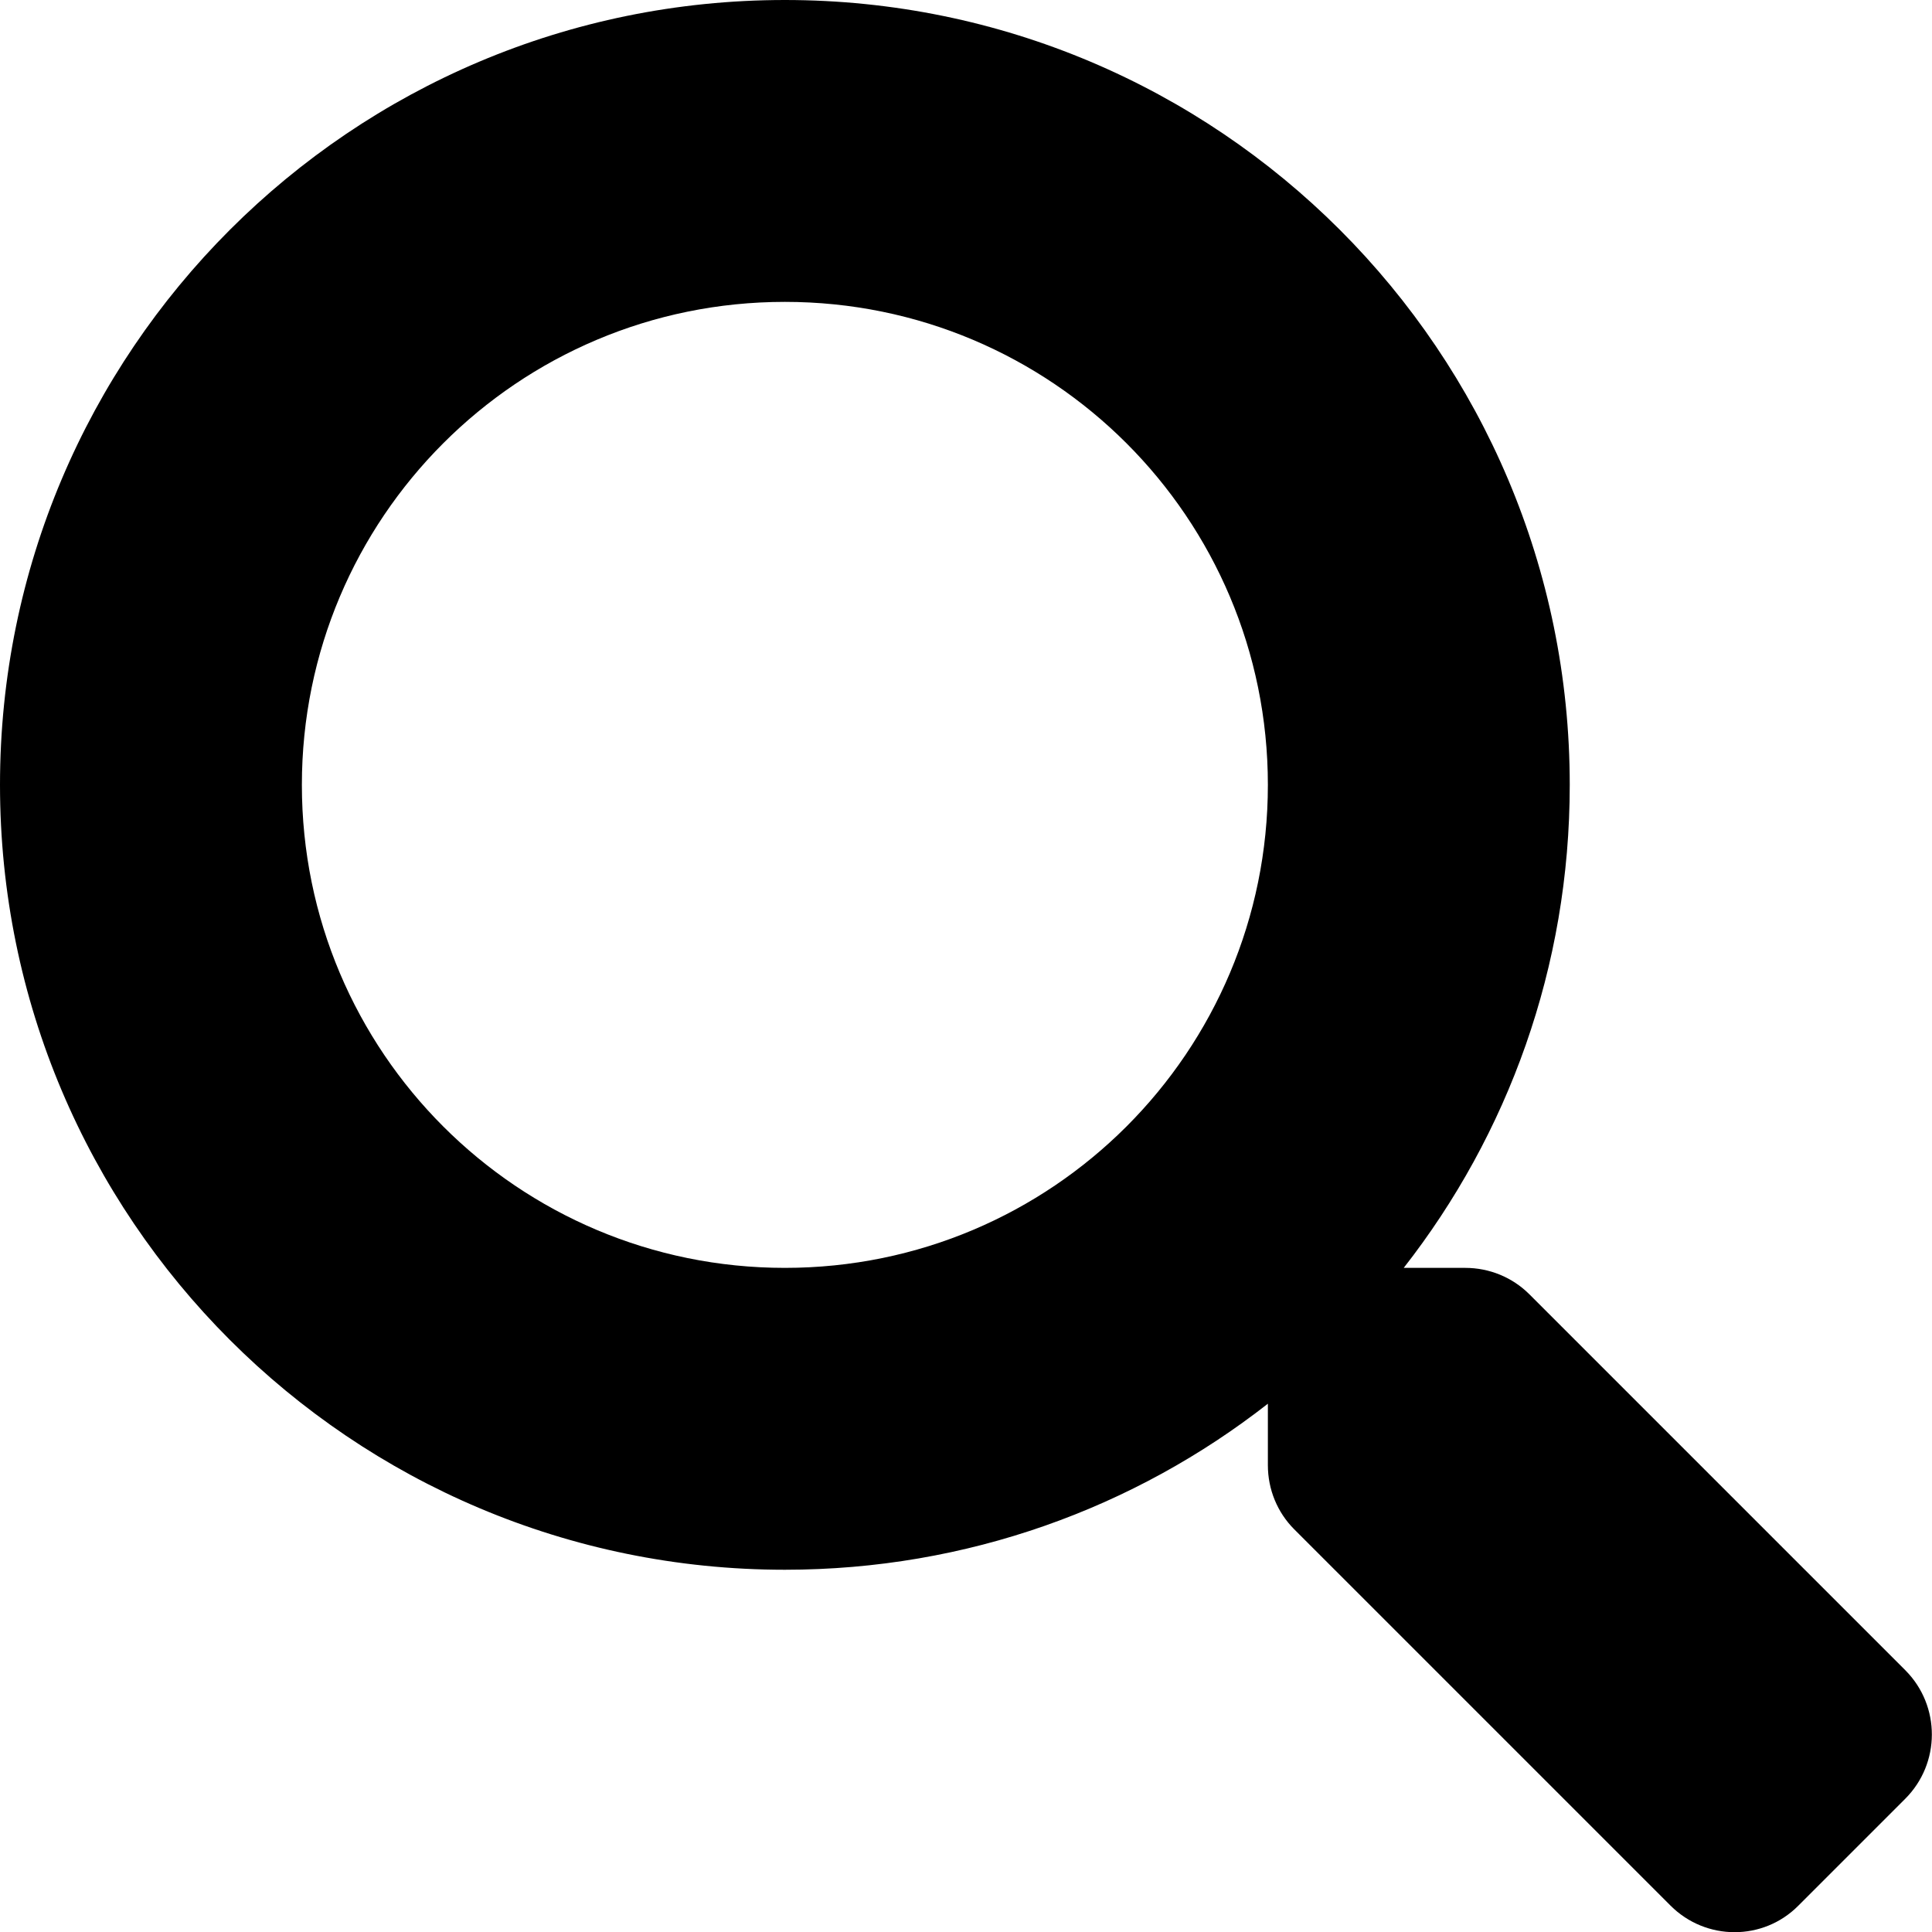
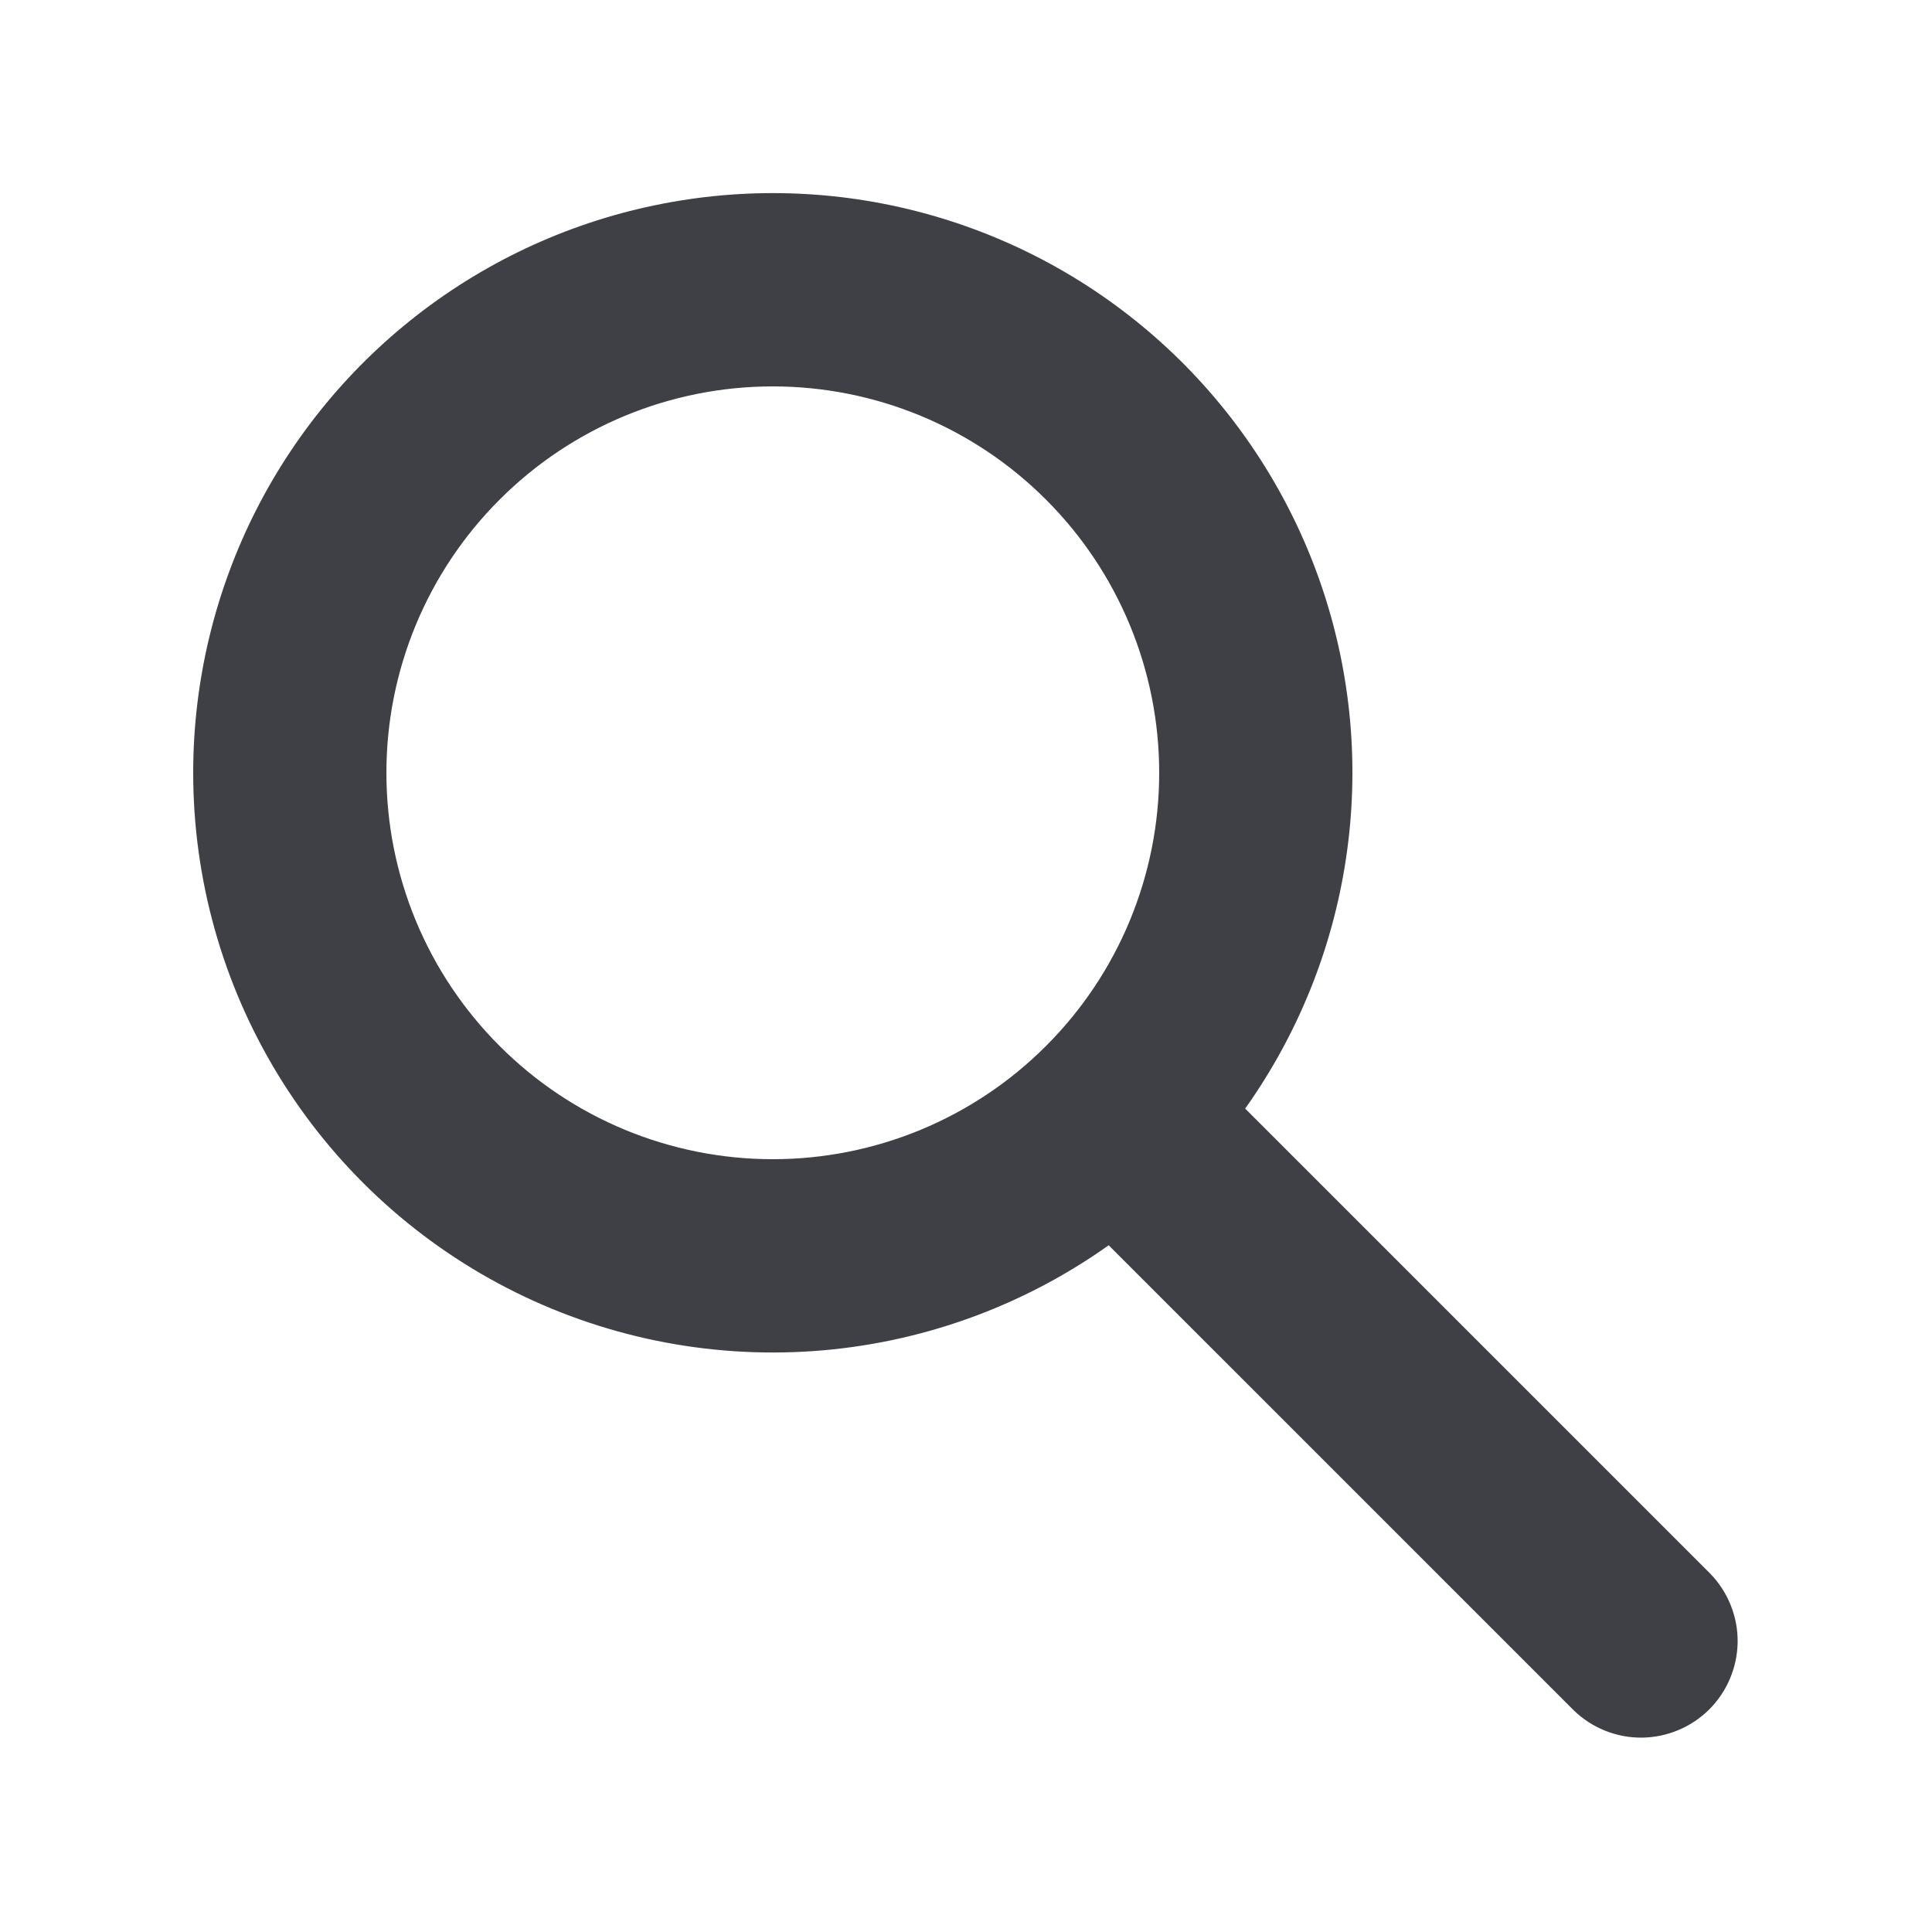
- <svg xmlns="http://www.w3.org/2000/svg" aria-hidden="true" focusable="false" data-prefix="fas" data-icon="search" class="svg-inline--fa fa-search fa-w-16" role="img" viewBox="0 0 512 512">
-   <path fill="currentColor" d="M505 442.7L405.3 343c-4.5-4.5-10.6-7-17-7H372c27.6-35.3 44-79.7 44-128C416 93.1 322.9 0 208 0S0 93.1 0 208s93.1 208 208 208c48.3 0 92.7-16.4 128-44v16.3c0 6.4 2.5 12.5 7 17l99.7 99.7c9.4 9.4 24.6 9.4 33.9 0l28.3-28.3c9.4-9.4 9.4-24.6.1-34zM208 336c-70.7 0-128-57.2-128-128 0-70.7 57.2-128 128-128 70.7 0 128 57.2 128 128 0 70.7-57.2 128-128 128z" />
+ <svg xmlns="http://www.w3.org/2000/svg" width="20" height="20" viewBox="0 0 20 20" fill="none">
+   <path class="fill-current text-principal" fill-rule="evenodd" clip-rule="evenodd" d="M8 4C6.939 4 5.922 4.421 5.172 5.172C4.421 5.922 4 6.939 4 8C4 9.061 4.421 10.078 5.172 10.828C5.922 11.579 6.939 12 8 12C9.061 12 10.078 11.579 10.828 10.828C11.579 10.078 12 9.061 12 8C12 6.939 11.579 5.922 10.828 5.172C10.078 4.421 9.061 4 8 4ZM2 8C2 7.056 2.223 6.125 2.65 5.283C3.078 4.441 3.698 3.712 4.46 3.155C5.223 2.597 6.106 2.228 7.038 2.077C7.97 1.925 8.925 1.996 9.824 2.283C10.724 2.57 11.543 3.066 12.215 3.729C12.887 4.393 13.393 5.205 13.692 6.101C13.991 6.997 14.074 7.951 13.934 8.885C13.795 9.818 13.437 10.706 12.89 11.476L17.707 16.293C17.889 16.482 17.99 16.734 17.988 16.996C17.985 17.259 17.88 17.509 17.695 17.695C17.509 17.88 17.259 17.985 16.996 17.988C16.734 17.99 16.482 17.889 16.293 17.707L11.477 12.891C10.579 13.529 9.523 13.908 8.425 13.986C7.326 14.064 6.227 13.838 5.248 13.333C4.27 12.828 3.449 12.063 2.876 11.122C2.303 10.182 2 9.101 2 8Z" fill="#3F3F46" />
</svg>
